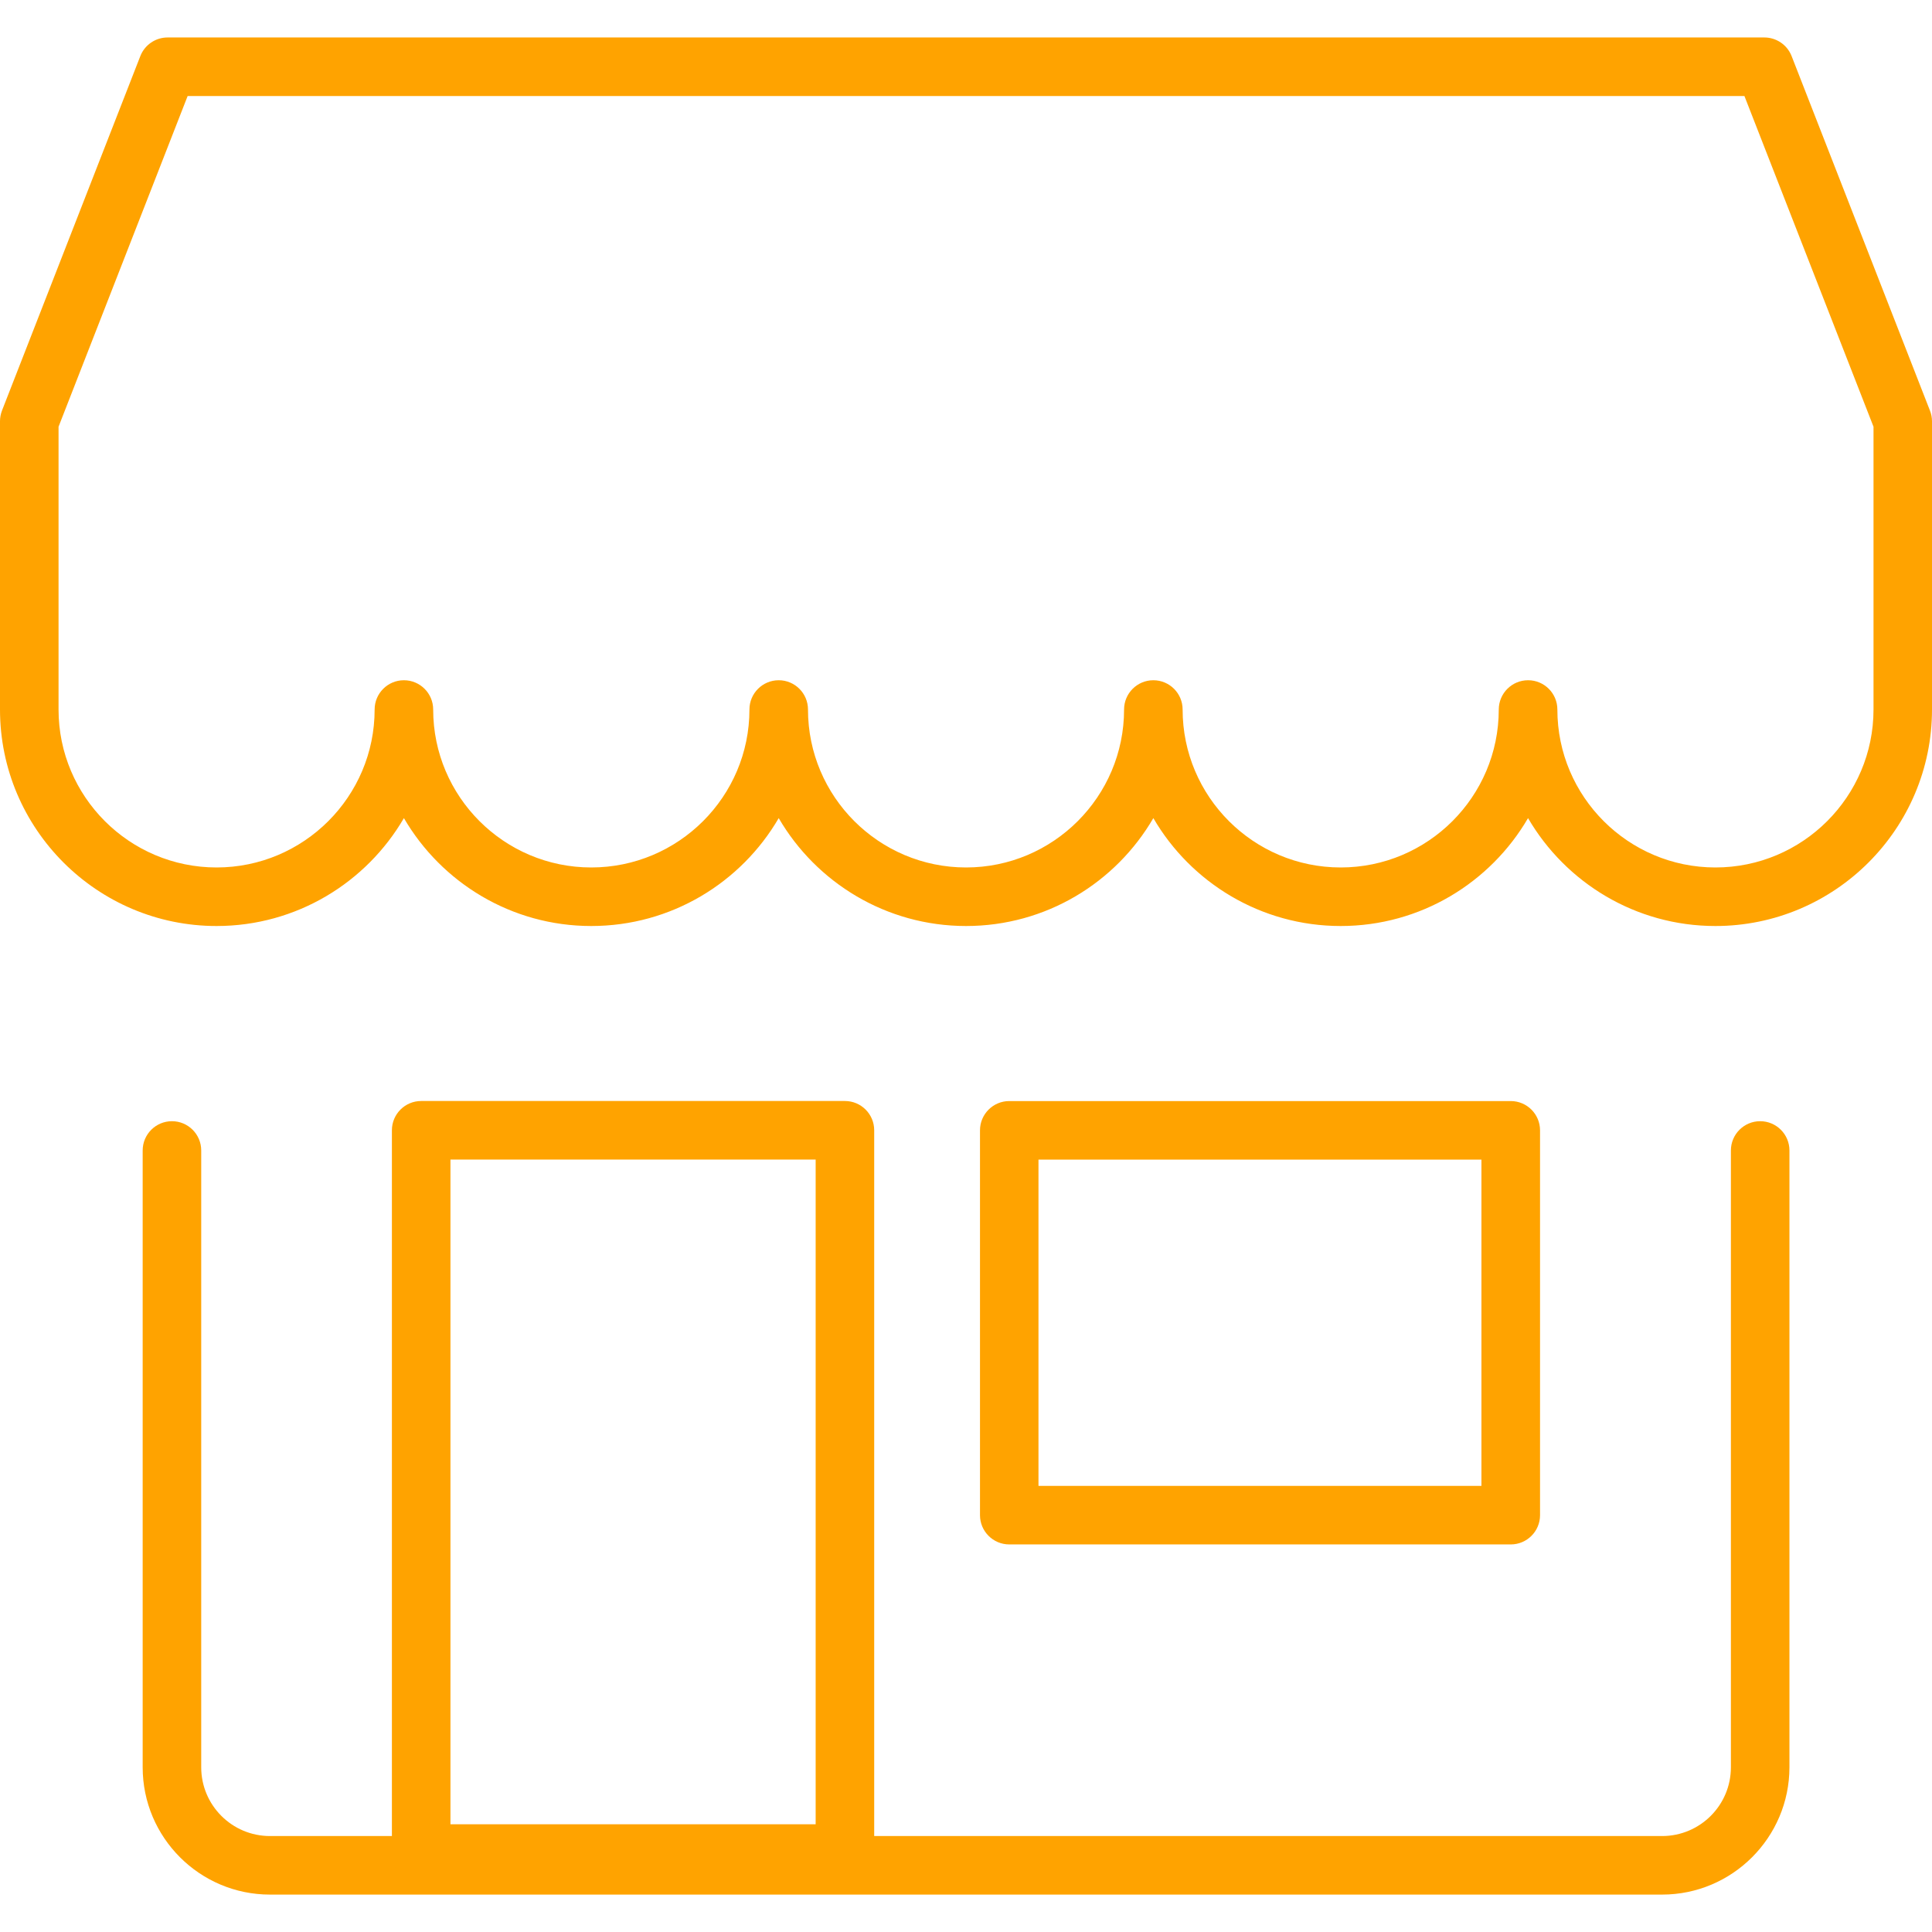
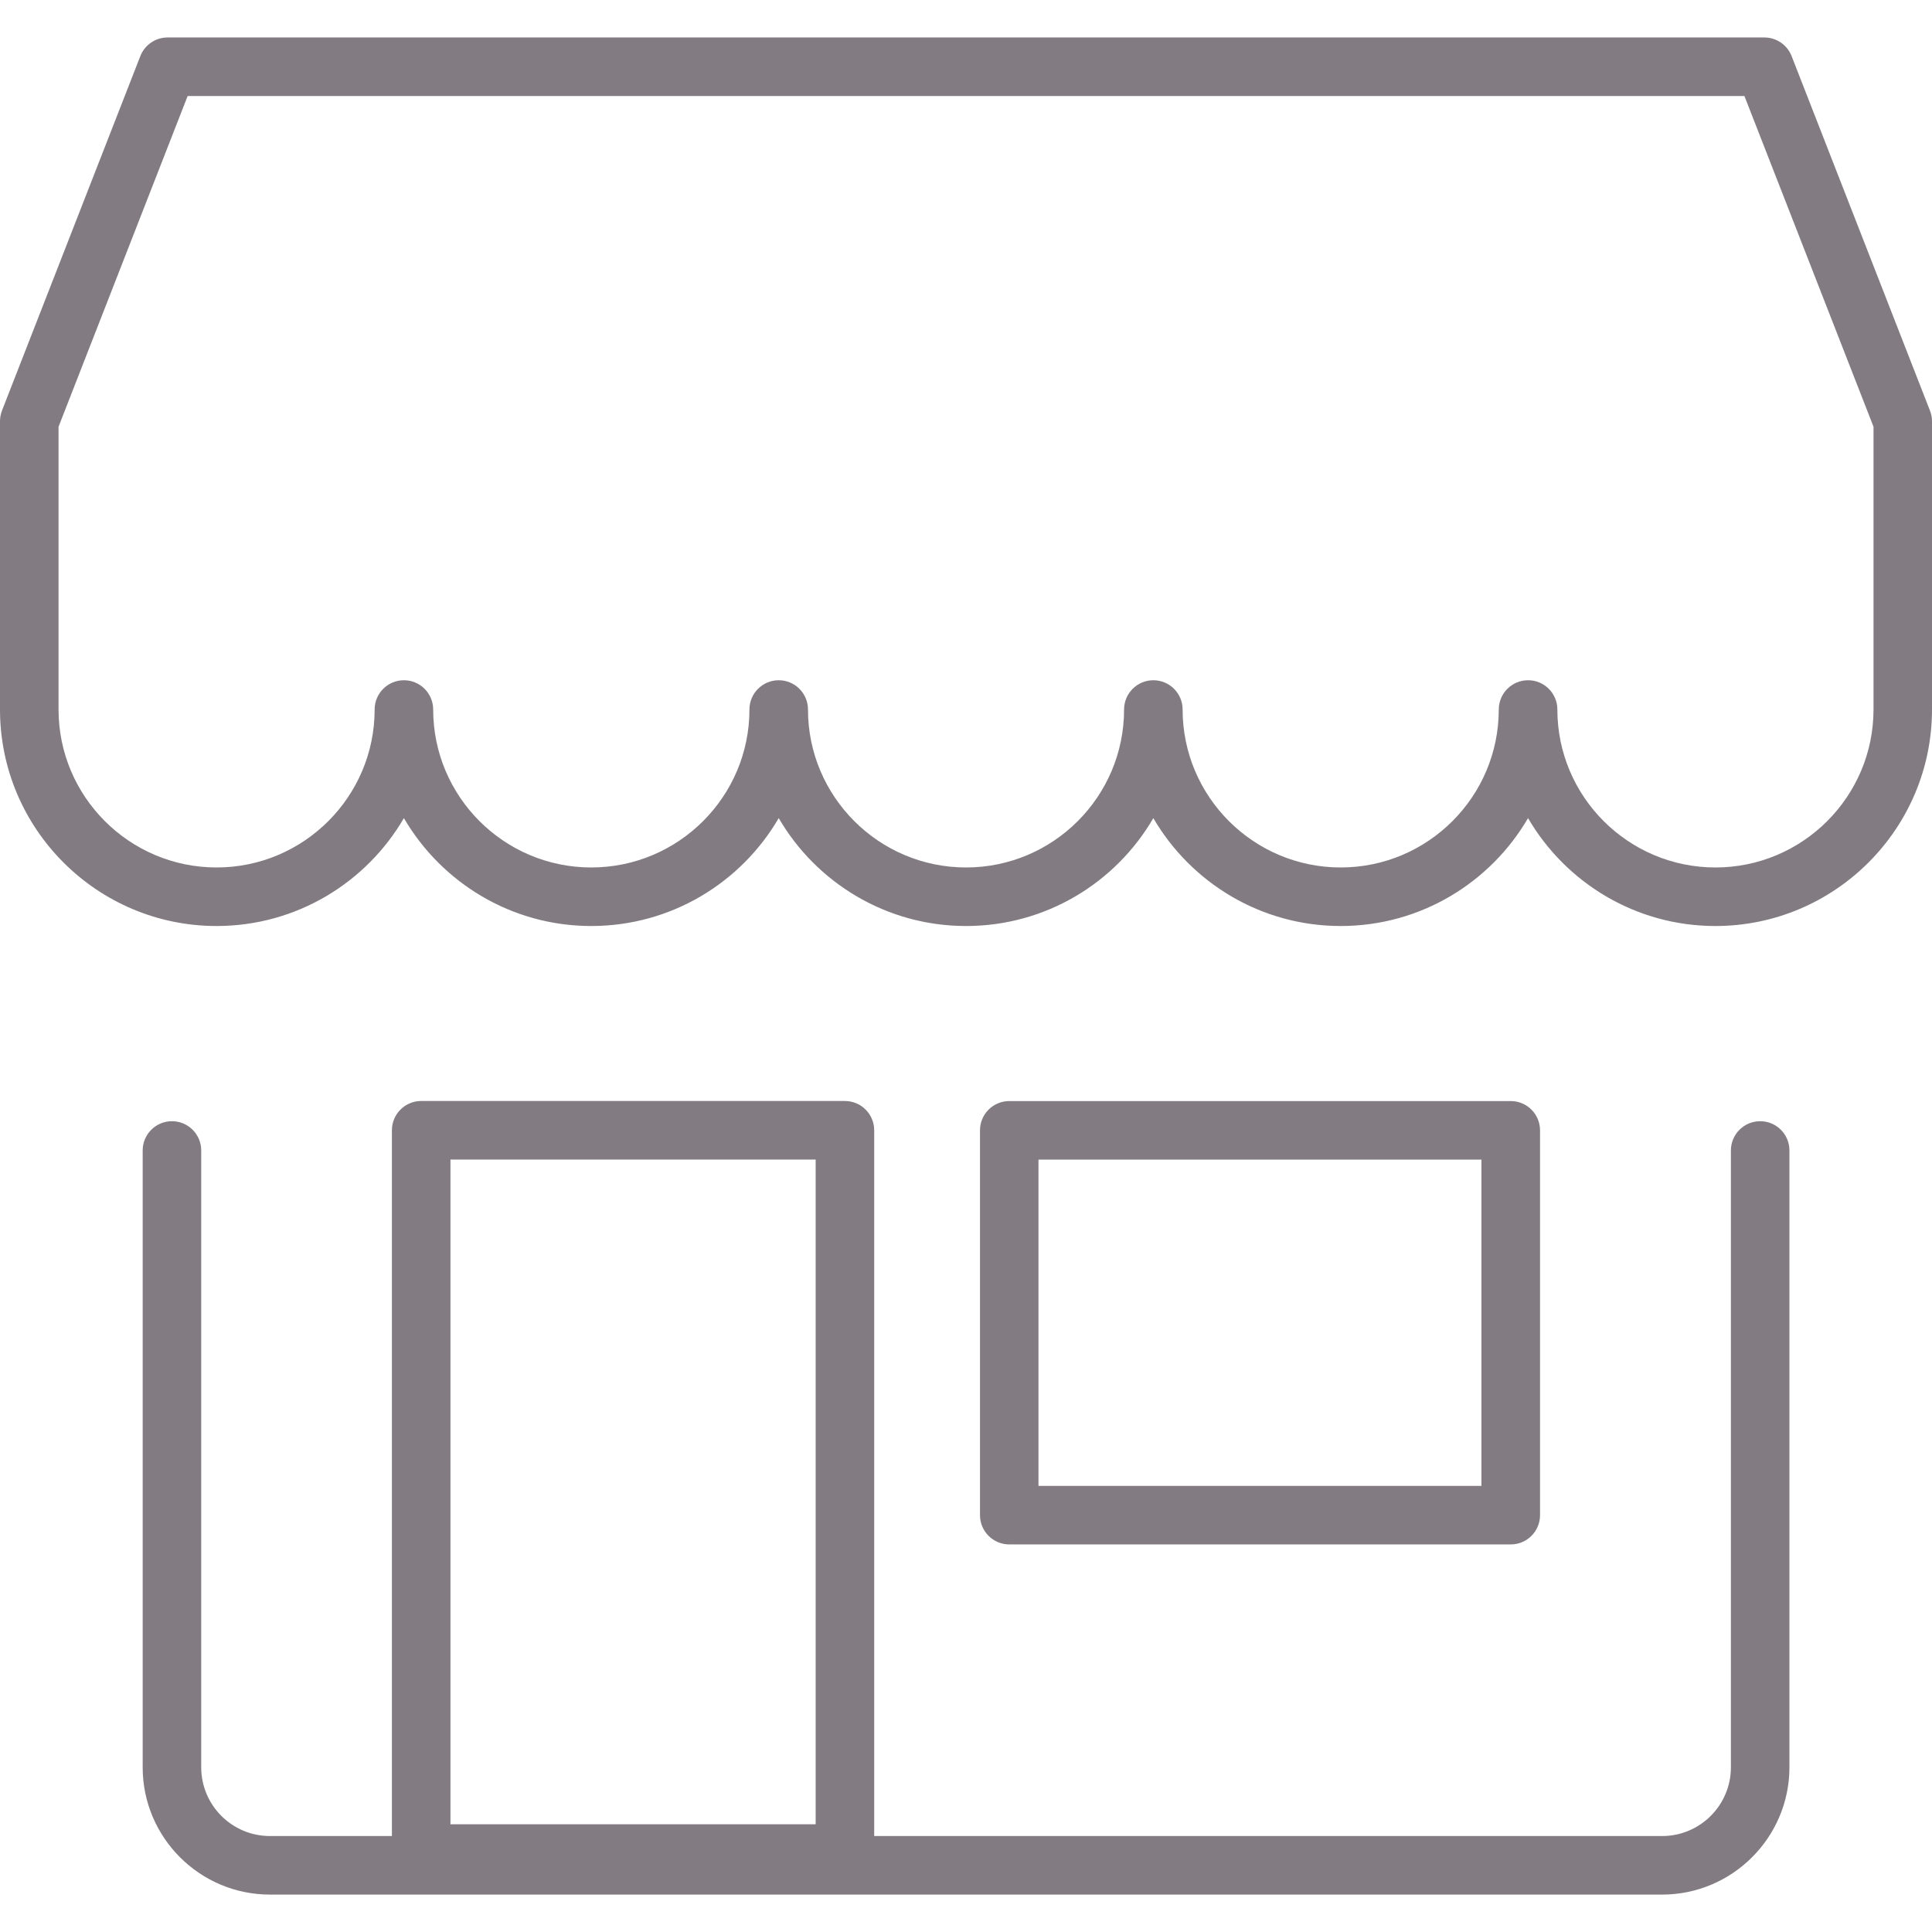
- <svg xmlns="http://www.w3.org/2000/svg" version="1.1" id="Capa_1" x="0px" y="0px" viewBox="0 0 33 33" style="enable-background:new 0 0 33 33;" xml:space="preserve" width="96px" height="96px" class="">
+ <svg xmlns="http://www.w3.org/2000/svg" version="1.1" id="Capa_1" x="0px" y="0px" viewBox="0 0 33 33" style="enable-background:new 0 0 33 33;" xml:space="preserve" width="96px" height="96px">
  <g>
+     <path d="M29.3,15.817c-1.364,0-2.558-0.742-3.2-1.843c-0.642,1.102-1.836,1.843-3.2,1.843s-2.559-0.742-3.2-1.843   c-0.641,1.102-1.835,1.843-3.199,1.843c-1.364,0-2.559-0.742-3.2-1.843c-0.642,1.102-1.836,1.843-3.202,1.843   c-1.364,0-2.558-0.742-3.2-1.843c-0.642,1.102-1.836,1.843-3.2,1.843C1.66,15.817,0,14.158,0,12.119V7.195   c0-0.062,0.012-0.124,0.034-0.182l2.363-6.055c0.075-0.192,0.26-0.318,0.466-0.318h27.273c0.206,0,0.391,0.126,0.466,0.318   l2.363,6.055C32.988,7.071,33,7.133,33,7.195v4.924C33,14.158,31.34,15.817,29.3,15.817z M26.101,11.619c0.276,0,0.5,0.224,0.5,0.5   c0,1.488,1.211,2.698,2.7,2.698s2.7-1.21,2.7-2.698v-4.83l-2.205-5.649H3.205L1,7.289v4.83c0,1.488,1.211,2.698,2.699,2.698   c1.489,0,2.7-1.21,2.7-2.698c0-0.276,0.224-0.5,0.5-0.5s0.5,0.224,0.5,0.5c0,1.488,1.211,2.698,2.7,2.698   c1.49,0,2.702-1.21,2.702-2.698c0-0.276,0.224-0.5,0.5-0.5s0.5,0.224,0.5,0.5c0,1.488,1.211,2.698,2.7,2.698   c1.488,0,2.699-1.21,2.699-2.698c0-0.276,0.224-0.5,0.5-0.5s0.5,0.224,0.5,0.5c0,1.488,1.211,2.698,2.7,2.698s2.7-1.21,2.7-2.698   C25.601,11.843,25.824,11.619,26.101,11.619z" fill="#827C82" />
+     <path d="M28.39,32.361H4.611c-1.199,0-2.174-0.975-2.174-2.174V19.651c0-0.276,0.224-0.5,0.5-0.5s0.5,0.224,0.5,0.5v10.536   c0,0.647,0.526,1.174,1.174,1.174H28.39c0.648,0,1.175-0.526,1.175-1.174V19.651c0-0.276,0.224-0.5,0.5-0.5s0.5,0.224,0.5,0.5   v10.536C30.564,31.385,29.589,32.361,28.39,32.361z" fill="#827C82" />
    <g>
-       <path d="M29.3,15.817c-1.364,0-2.558-0.742-3.2-1.843c-0.642,1.102-1.836,1.843-3.2,1.843s-2.559-0.742-3.2-1.843   c-0.641,1.102-1.835,1.843-3.199,1.843c-1.364,0-2.559-0.742-3.2-1.843c-0.642,1.102-1.836,1.843-3.202,1.843   c-1.364,0-2.558-0.742-3.2-1.843c-0.642,1.102-1.836,1.843-3.2,1.843C1.66,15.817,0,14.158,0,12.119V7.195   c0-0.062,0.012-0.124,0.034-0.182l2.363-6.055c0.075-0.192,0.26-0.318,0.466-0.318h27.273c0.206,0,0.391,0.126,0.466,0.318   l2.363,6.055C32.988,7.071,33,7.133,33,7.195v4.924C33,14.158,31.34,15.817,29.3,15.817z M26.101,11.619c0.276,0,0.5,0.224,0.5,0.5   c0,1.488,1.211,2.698,2.7,2.698s2.7-1.21,2.7-2.698v-4.83l-2.205-5.649H3.205L1,7.289v4.83c0,1.488,1.211,2.698,2.699,2.698   c1.489,0,2.7-1.21,2.7-2.698c0-0.276,0.224-0.5,0.5-0.5s0.5,0.224,0.5,0.5c0,1.488,1.211,2.698,2.7,2.698   c1.49,0,2.702-1.21,2.702-2.698c0-0.276,0.224-0.5,0.5-0.5s0.5,0.224,0.5,0.5c0,1.488,1.211,2.698,2.7,2.698   c1.488,0,2.699-1.21,2.699-2.698c0-0.276,0.224-0.5,0.5-0.5s0.5,0.224,0.5,0.5c0,1.488,1.211,2.698,2.7,2.698s2.7-1.21,2.7-2.698   C25.601,11.843,25.824,11.619,26.101,11.619z" data-original="#000000" class="active-path" data-old_color="#000000" fill="#FFA300" />
-       <path d="M28.39,32.361H4.611c-1.199,0-2.174-0.975-2.174-2.174V19.651c0-0.276,0.224-0.5,0.5-0.5s0.5,0.224,0.5,0.5v10.536   c0,0.647,0.526,1.174,1.174,1.174H28.39c0.648,0,1.175-0.526,1.175-1.174V19.651c0-0.276,0.224-0.5,0.5-0.5s0.5,0.224,0.5,0.5   v10.536C30.564,31.385,29.589,32.361,28.39,32.361z" data-original="#000000" class="active-path" data-old_color="#000000" fill="#FFA300" />
-       <g>
-         <path d="M14.433,32.16H7.194c-0.276,0-0.5-0.224-0.5-0.5V19.306c0-0.276,0.224-0.5,0.5-0.5h7.238c0.276,0,0.5,0.224,0.5,0.5V31.66    C14.933,31.936,14.709,32.16,14.433,32.16z M7.694,31.16h6.238V19.806H7.694V31.16z" data-original="#000000" class="active-path" data-old_color="#000000" fill="#FFA300" />
-         <path d="M25.805,26.38h-8.566c-0.276,0-0.5-0.224-0.5-0.5v-6.573c0-0.276,0.224-0.5,0.5-0.5h8.566c0.276,0,0.5,0.224,0.5,0.5    v6.573C26.305,26.156,26.081,26.38,25.805,26.38z M17.738,25.38h7.566v-5.573h-7.566V25.38z" data-original="#000000" class="active-path" data-old_color="#000000" fill="#FFA300" />
-       </g>
+       <path d="M14.433,32.16H7.194c-0.276,0-0.5-0.224-0.5-0.5V19.306c0-0.276,0.224-0.5,0.5-0.5h7.238c0.276,0,0.5,0.224,0.5,0.5V31.66    C14.933,31.936,14.709,32.16,14.433,32.16z M7.694,31.16h6.238V19.806H7.694V31.16z" fill="#827C82" />
+       <path d="M25.805,26.38h-8.566c-0.276,0-0.5-0.224-0.5-0.5v-6.573c0-0.276,0.224-0.5,0.5-0.5h8.566c0.276,0,0.5,0.224,0.5,0.5    v6.573C26.305,26.156,26.081,26.38,25.805,26.38z M17.738,25.38h7.566v-5.573h-7.566V25.38z" fill="#827C82" />
    </g>
  </g>
+   <g>
+ </g>
+   <g>
+ </g>
+   <g>
+ </g>
+   <g>
+ </g>
+   <g>
+ </g>
+   <g>
+ </g>
+   <g>
+ </g>
+   <g>
+ </g>
+   <g>
+ </g>
+   <g>
+ </g>
+   <g>
+ </g>
+   <g>
+ </g>
+   <g>
+ </g>
+   <g>
+ </g>
+   <g>
+ </g>
</svg>
